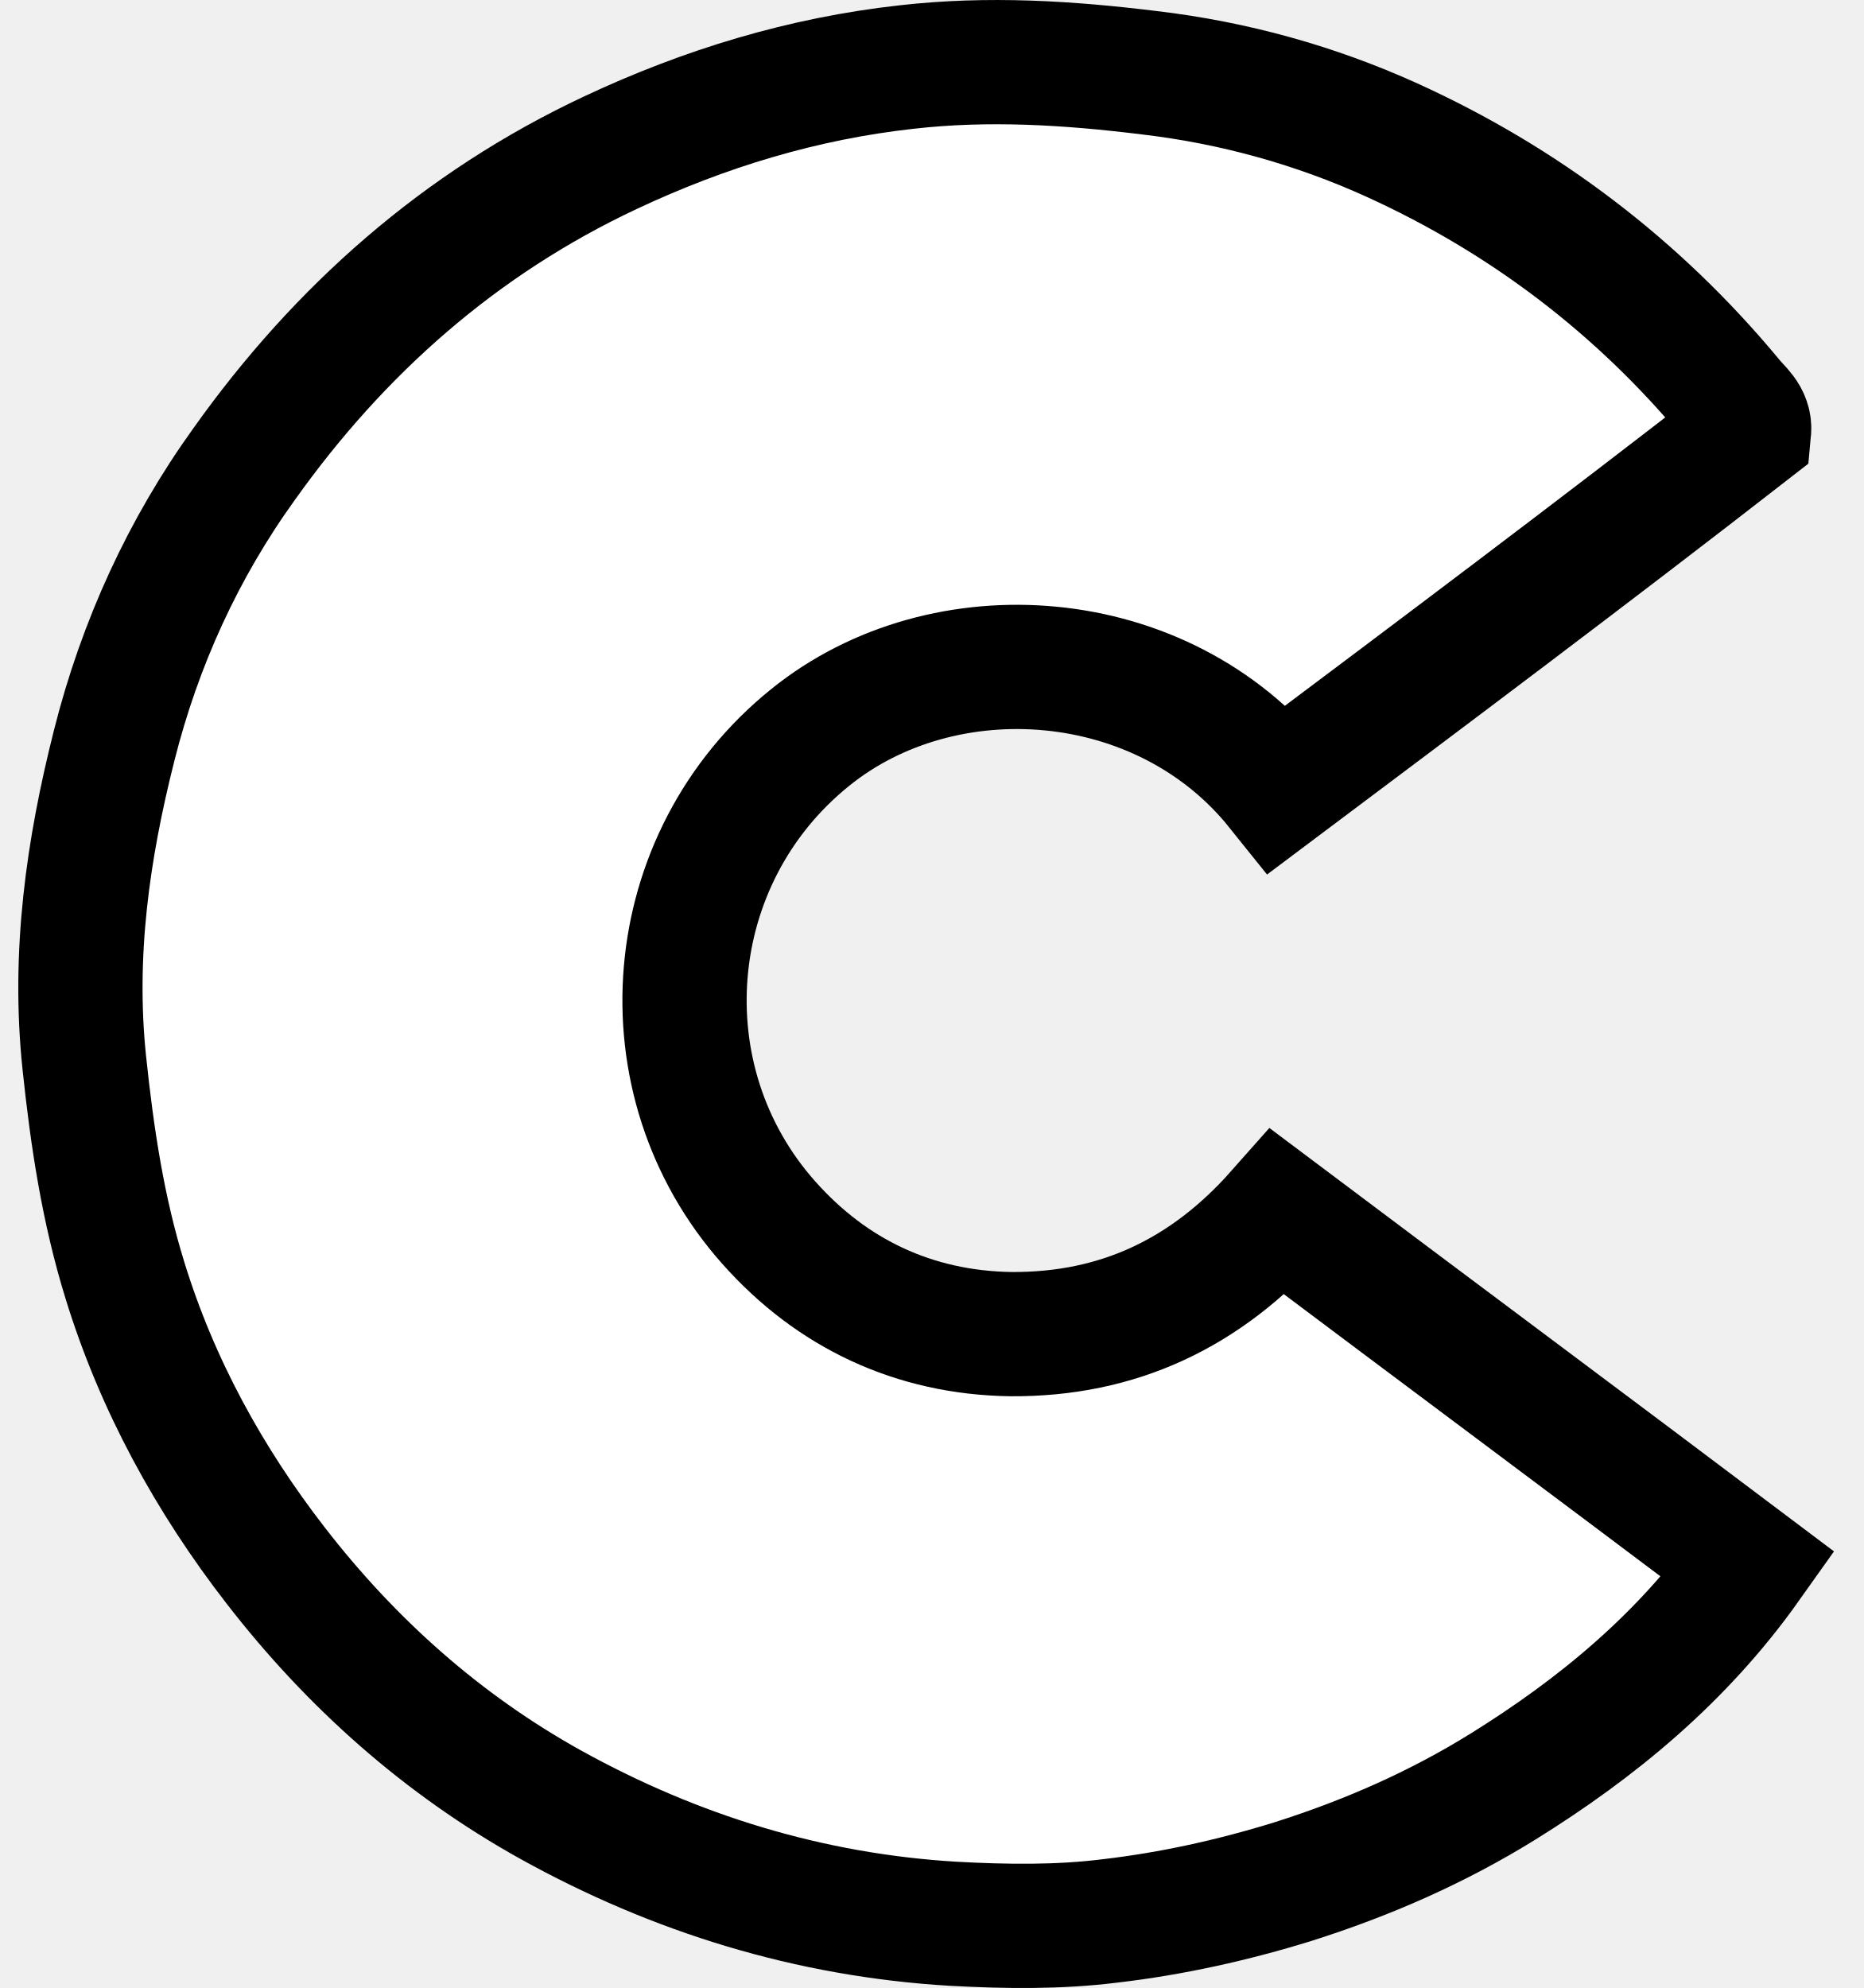
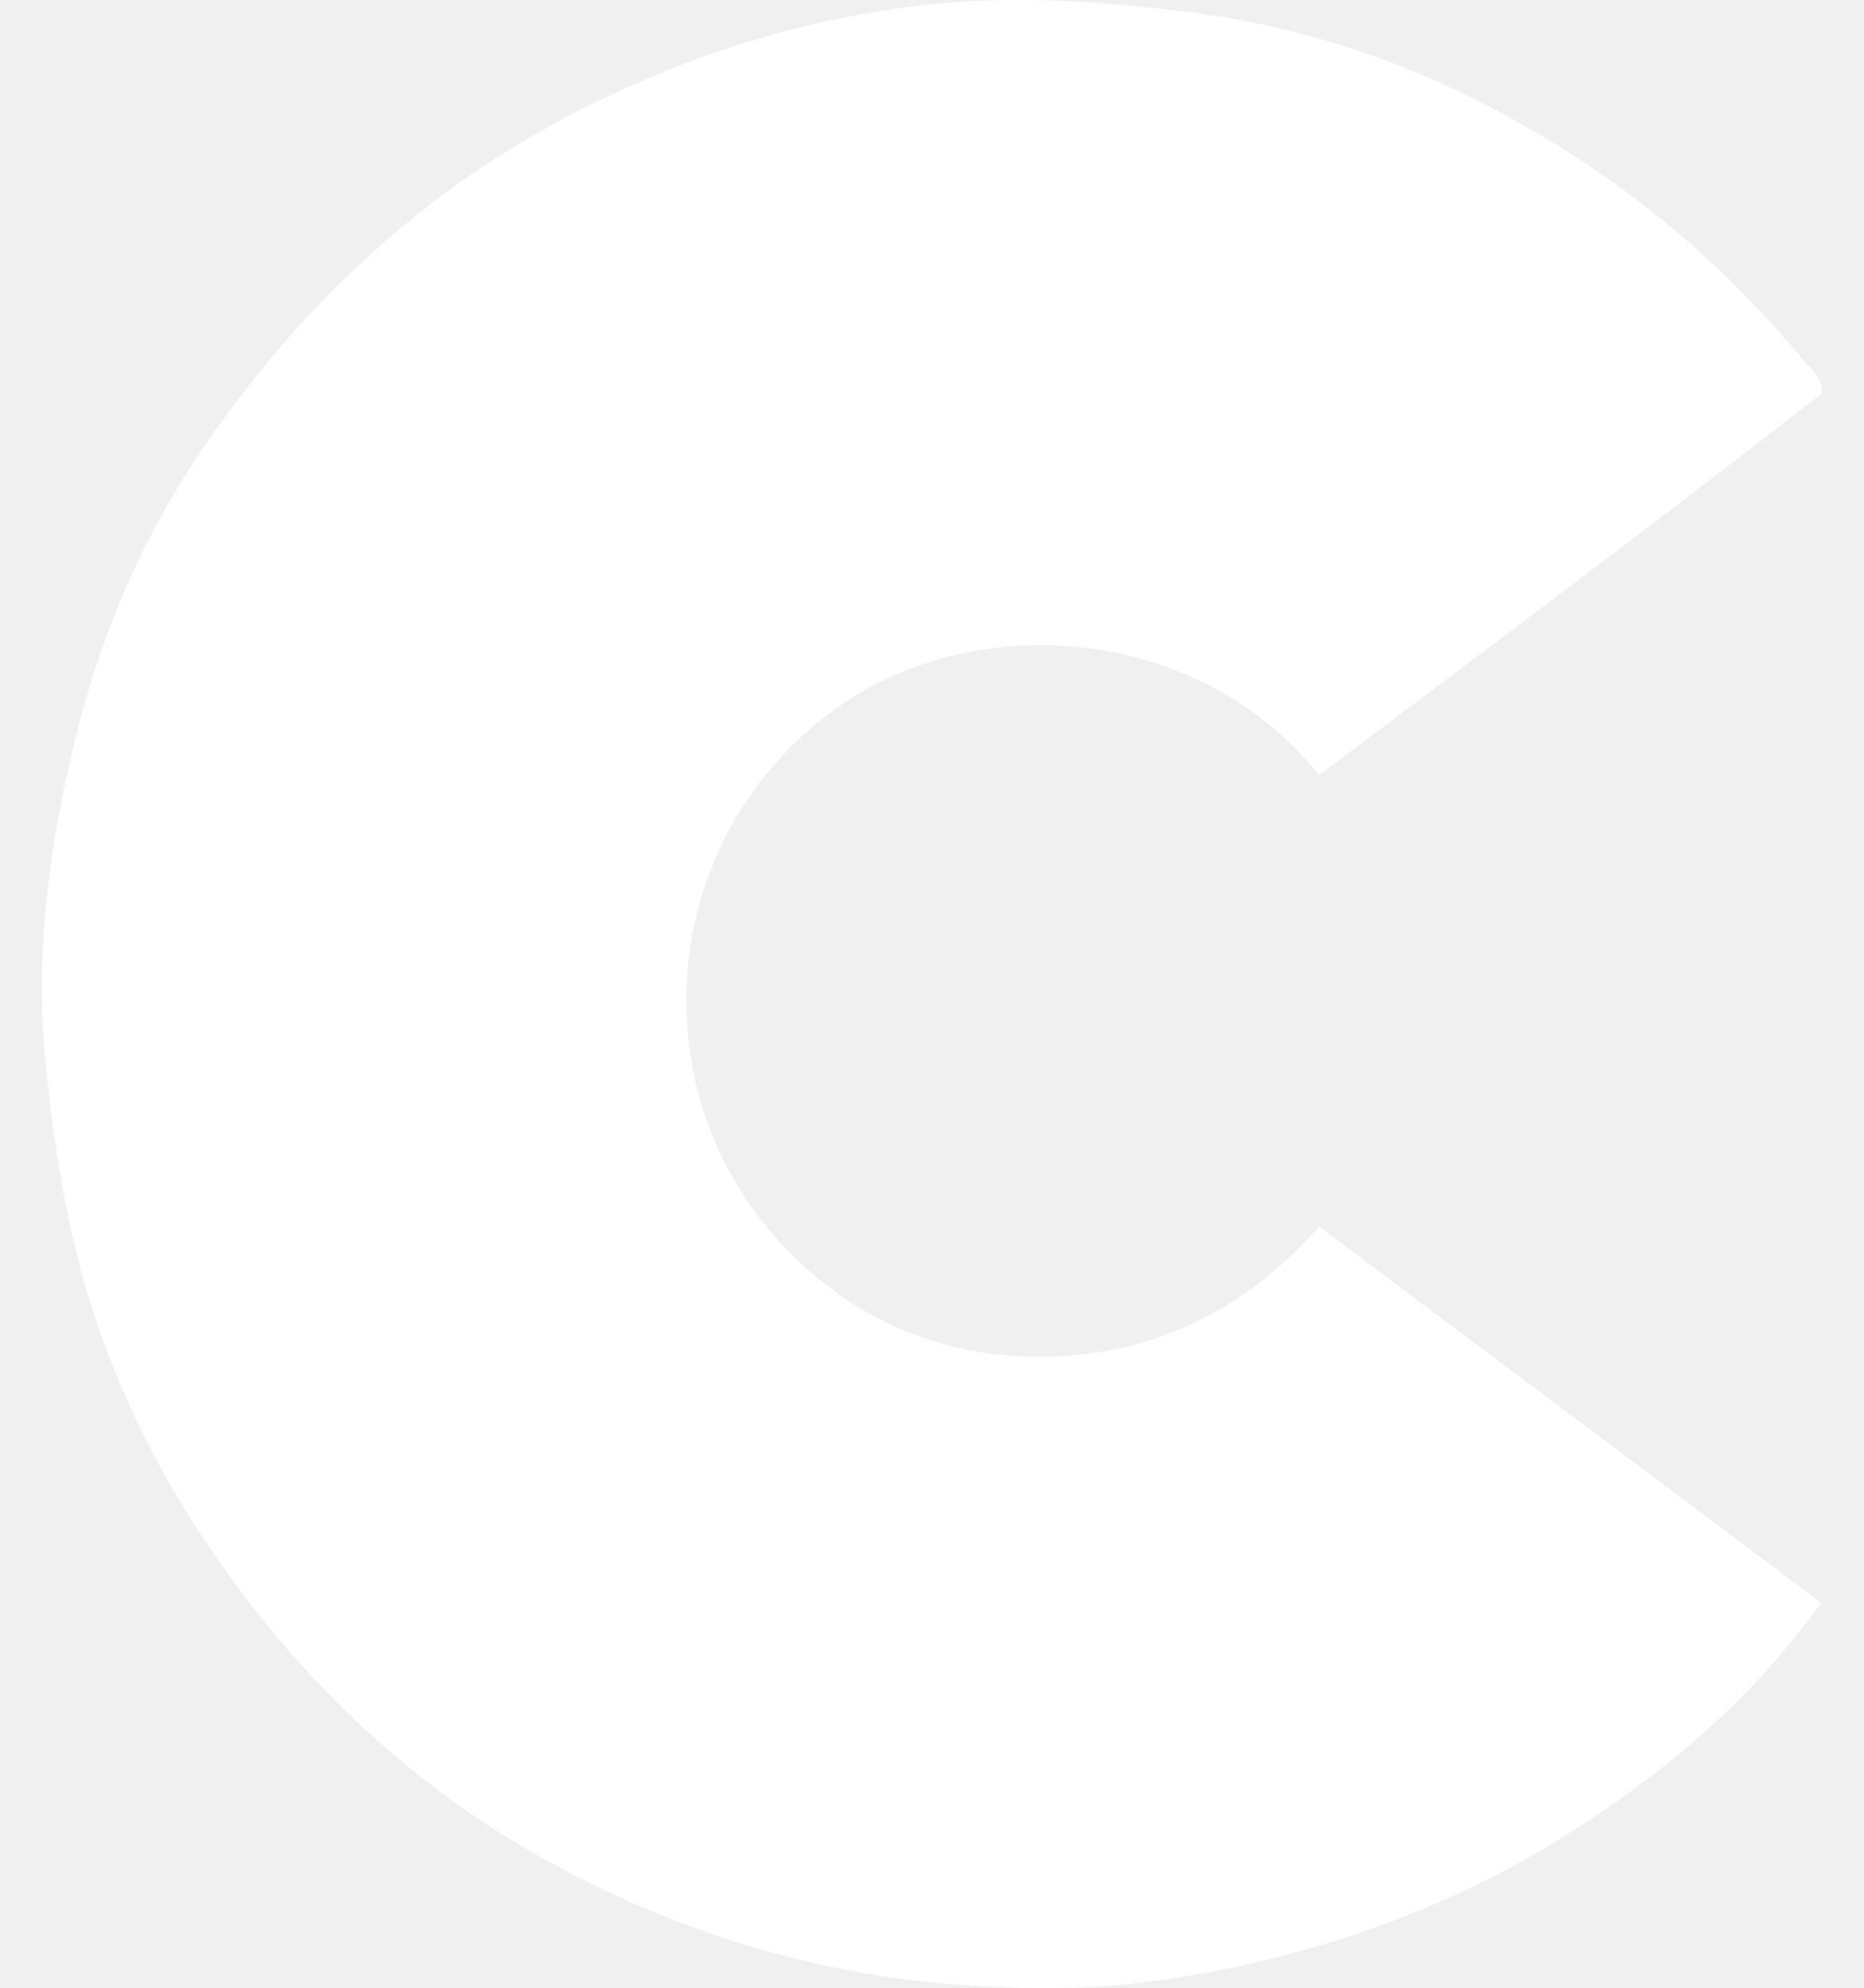
<svg xmlns="http://www.w3.org/2000/svg" width="30" height="32" viewBox="0 0 30 32" fill="none">
-   <path d="M28.153 6.939C28.176 6.698 27.992 6.583 27.866 6.422C26.36 4.607 24.522 3.216 22.396 2.251C21.178 1.699 19.868 1.332 18.501 1.171C17.191 1.01 15.904 0.93 14.594 1.079C12.928 1.263 11.342 1.745 9.825 2.458C7.401 3.595 5.459 5.319 3.931 7.468C2.954 8.824 2.253 10.352 1.839 11.995C1.414 13.673 1.173 15.362 1.357 17.108C1.483 18.303 1.656 19.464 2.012 20.613C2.529 22.291 3.368 23.819 4.436 25.198C5.654 26.772 7.125 28.082 8.86 29.047C10.871 30.162 13.031 30.828 15.341 30.966C16.191 31.012 17.041 31.024 17.869 30.92C18.857 30.805 19.845 30.587 20.81 30.288C22.006 29.909 23.132 29.415 24.189 28.76C25.706 27.818 27.073 26.692 28.142 25.186C25.625 23.29 23.109 21.418 20.569 19.51C19.409 20.82 17.995 21.486 16.272 21.475C14.709 21.452 13.387 20.82 12.376 19.682C10.331 17.384 10.63 13.811 13.043 11.869C15.191 10.134 18.708 10.375 20.569 12.696C23.097 10.8 25.625 8.904 28.153 6.939Z" fill="white" stroke="black" stroke-width="2" />
+   <path d="M29.323 6.335C29.348 6.078 29.151 5.955 29.017 5.784C27.411 3.847 25.45 2.364 23.182 1.334C21.883 0.746 20.486 0.354 19.027 0.182C17.63 0.011 16.257 -0.075 14.86 0.084C13.083 0.28 11.391 0.795 9.774 1.555C7.187 2.768 5.116 4.607 3.486 6.899C2.444 8.345 1.696 9.975 1.255 11.728C0.802 13.518 0.544 15.319 0.74 17.182C0.875 18.457 1.059 19.695 1.439 20.921C1.99 22.71 2.885 24.34 4.025 25.811C5.324 27.49 6.893 28.887 8.744 29.917C10.889 31.106 13.193 31.817 15.657 31.964C16.564 32.013 17.471 32.025 18.353 31.915C19.407 31.792 20.461 31.559 21.491 31.241C22.766 30.836 23.967 30.309 25.094 29.611C26.712 28.606 28.171 27.404 29.311 25.799C26.627 23.776 23.942 21.779 21.233 19.744C19.996 21.141 18.488 21.852 16.649 21.84C14.983 21.815 13.573 21.141 12.495 19.928C10.313 17.477 10.632 13.665 13.205 11.593C15.497 9.743 19.248 10 21.233 12.476C23.93 10.453 26.627 8.431 29.323 6.335Z" fill="white" />
</svg>
